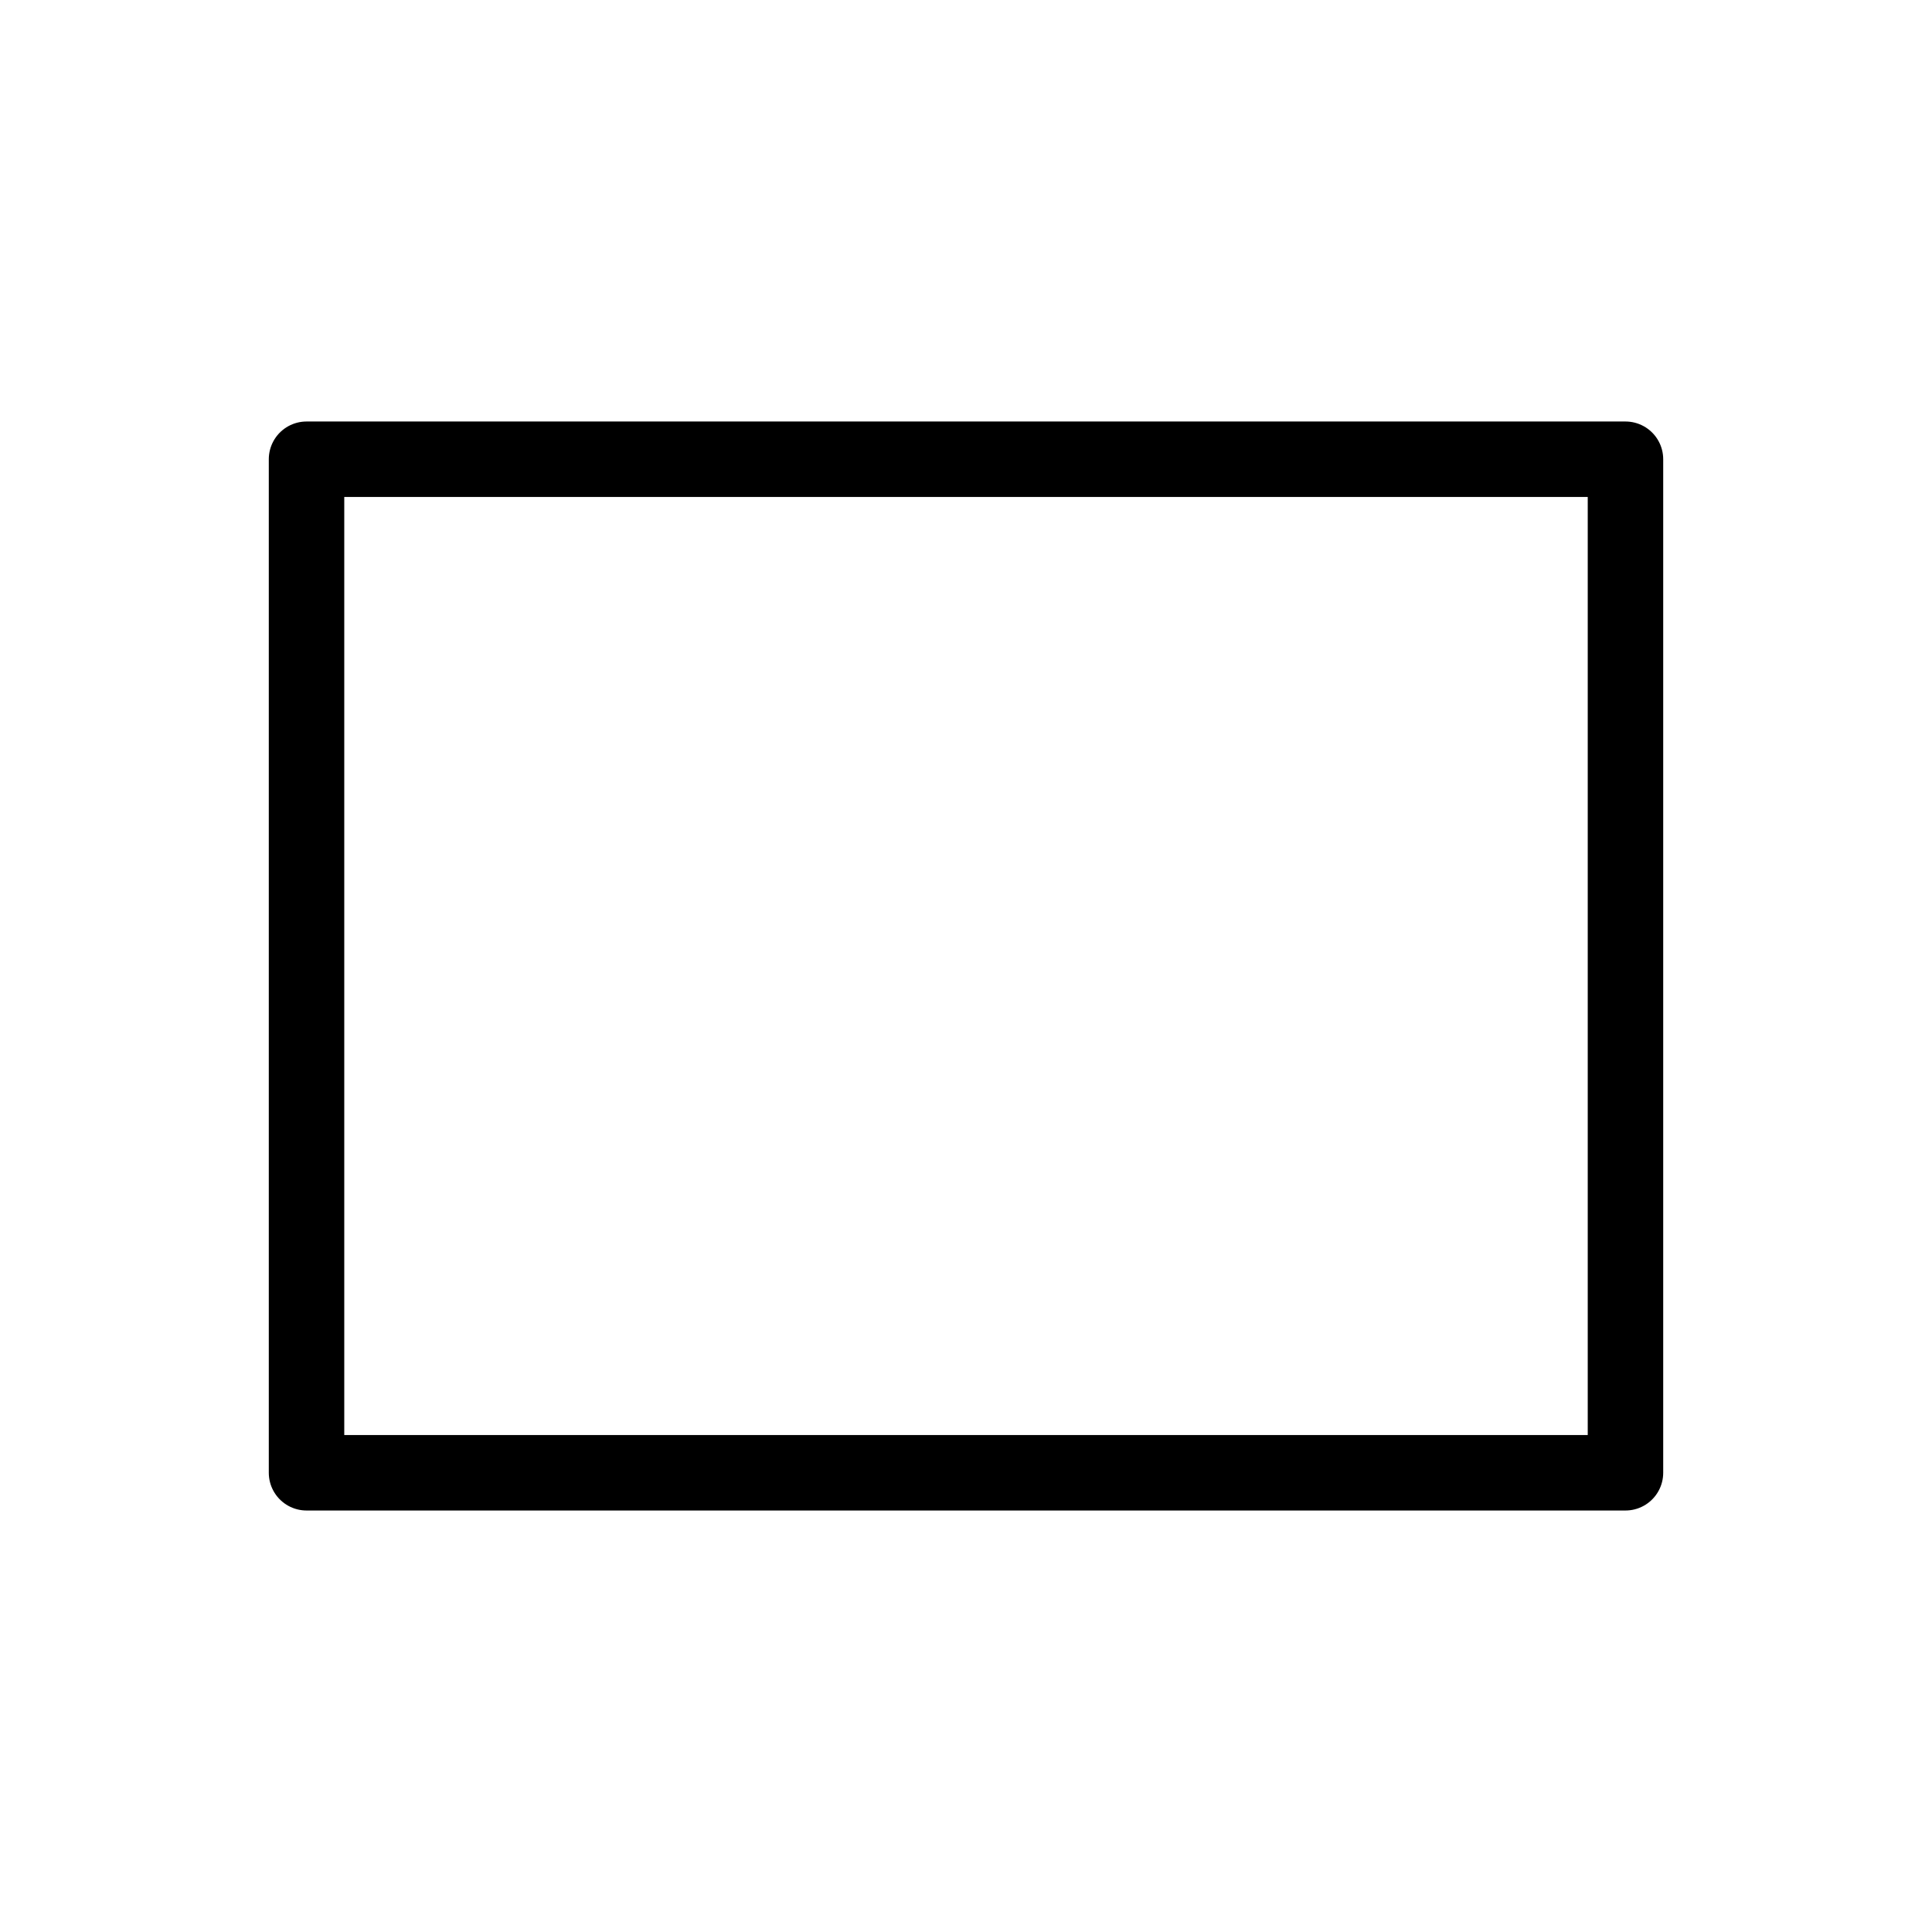
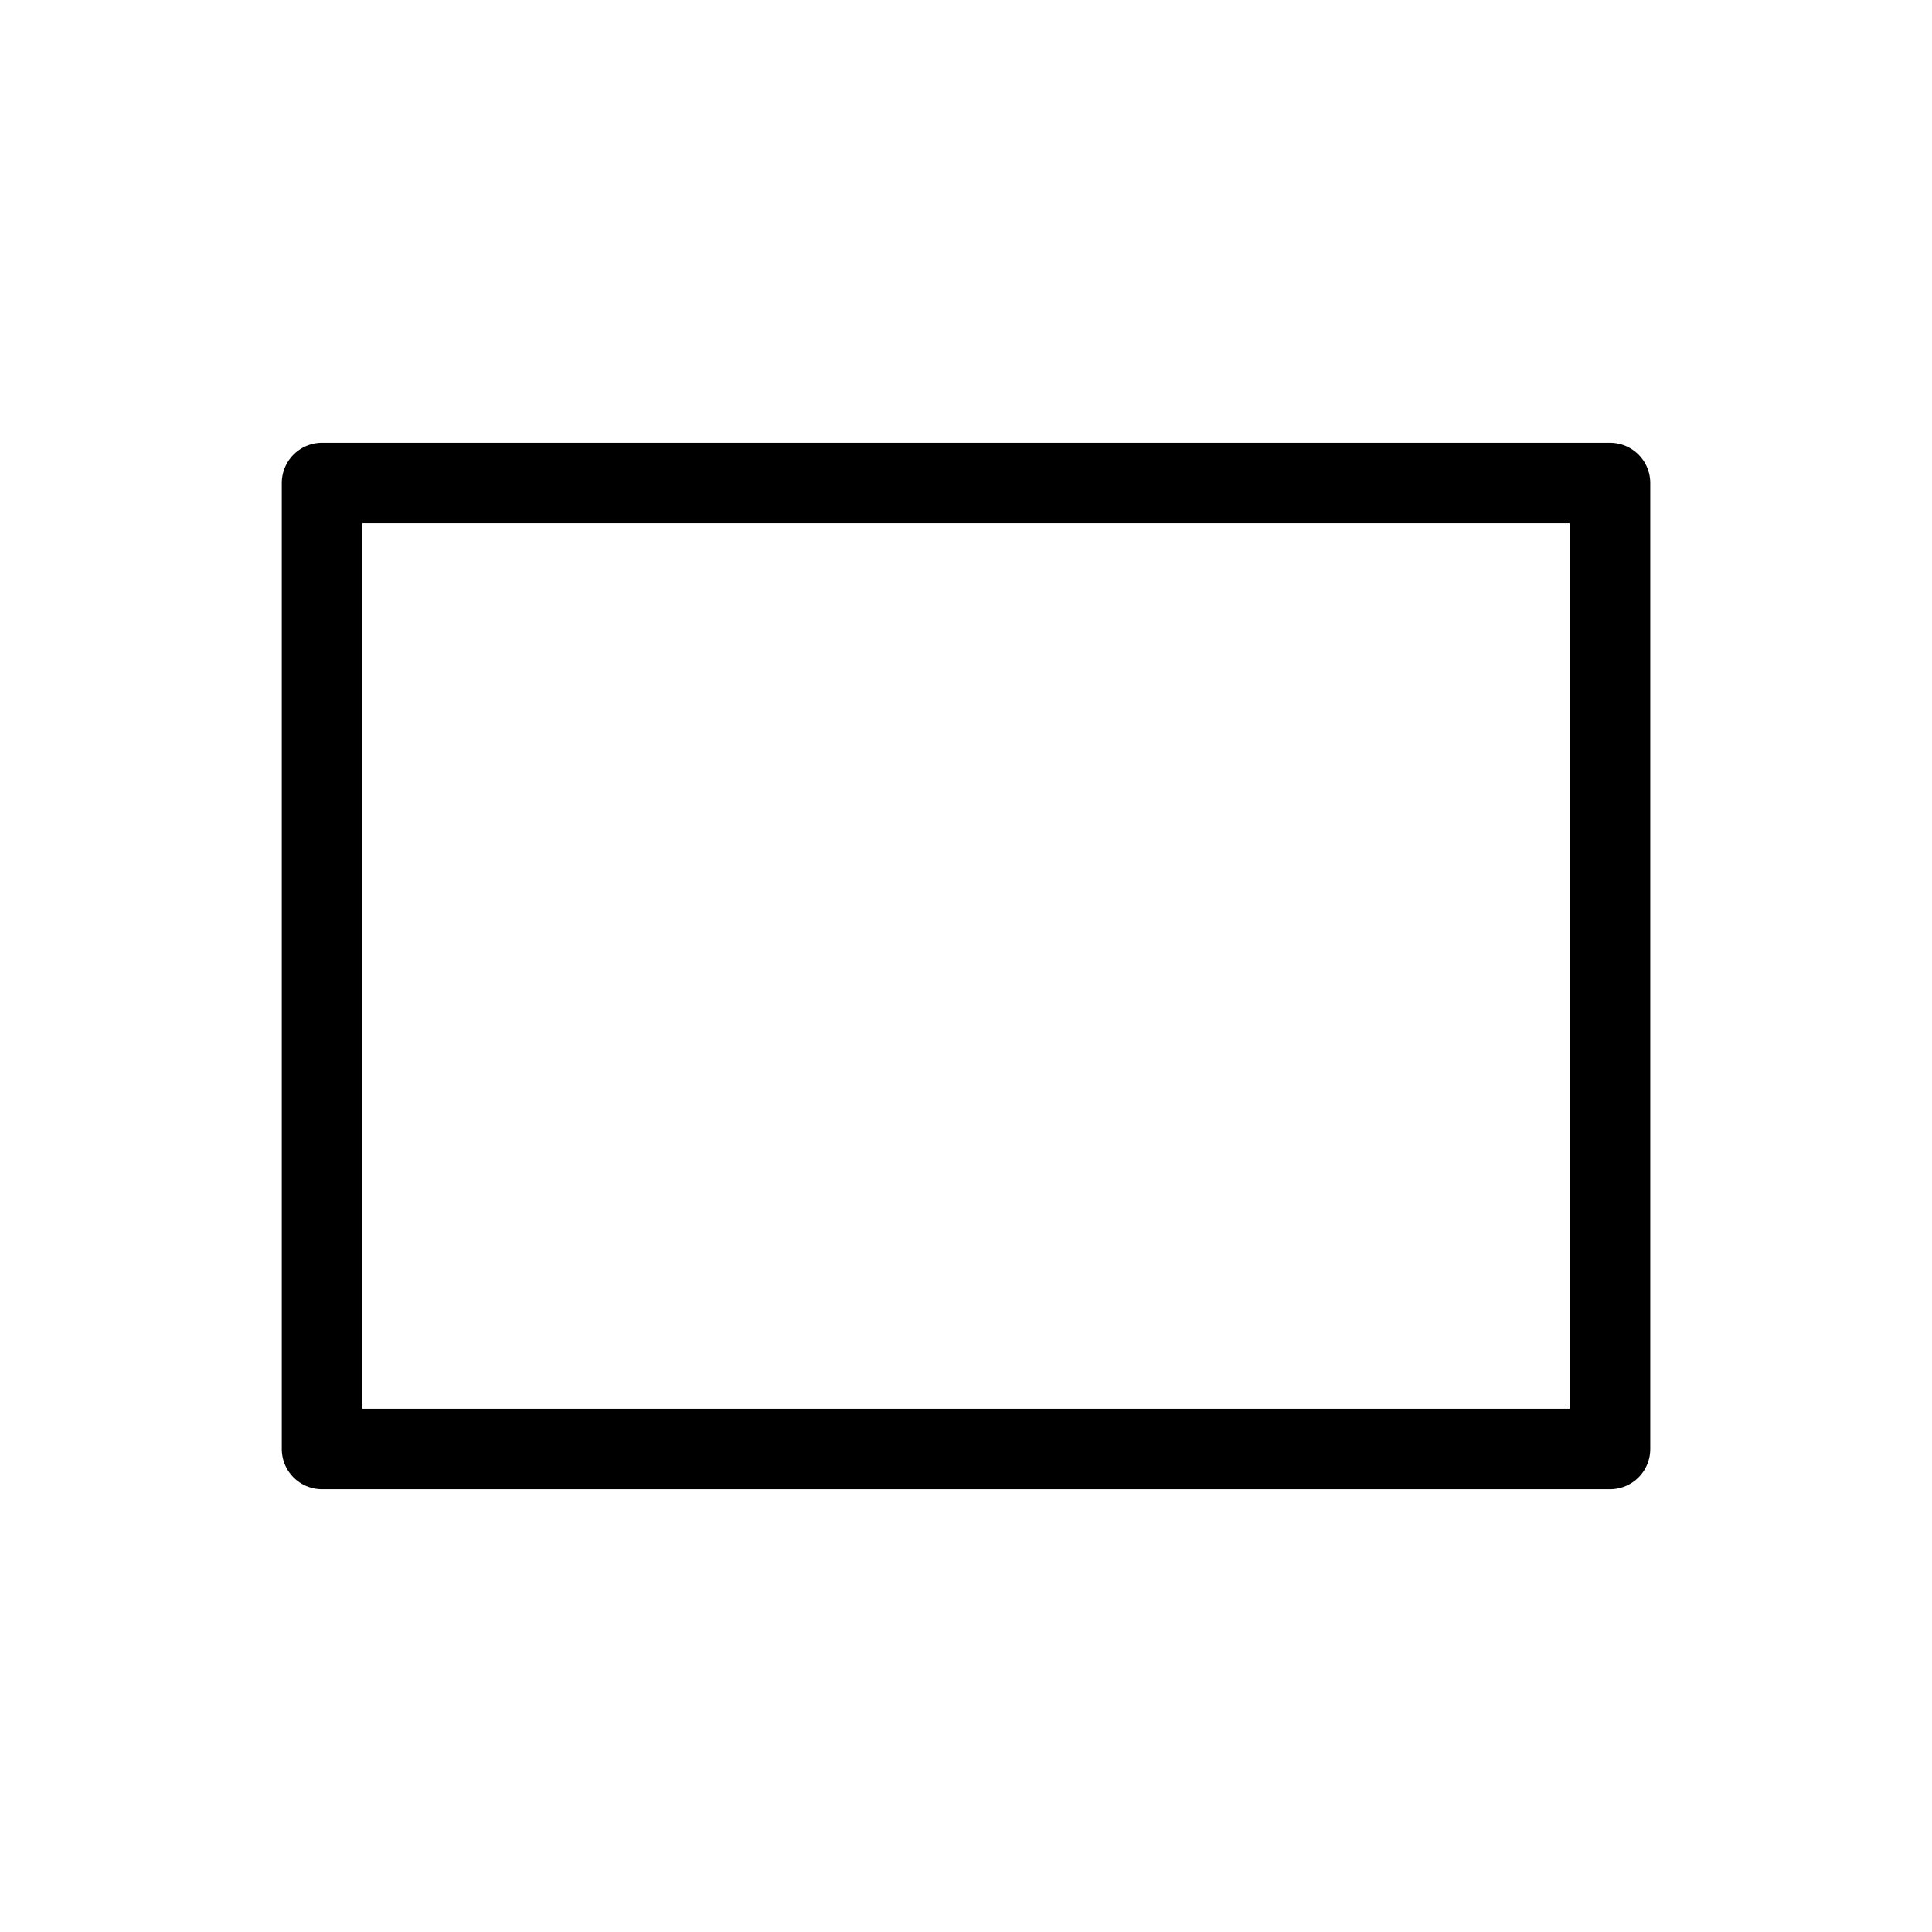
- <svg xmlns="http://www.w3.org/2000/svg" id="svg8" version="1.1" viewBox="0 0 256 256" height="256" width="256">
+ <svg xmlns="http://www.w3.org/2000/svg" id="svg8" version="1.1" viewBox="0 0 48 48" height="48" width="48">
  <defs id="defs2" />
  <g transform="translate(-12.56771)" id="layer1">
-     <rect style="fill:none;fill-rule:evenodd;stroke:#000000;stroke-width:10;stroke-linecap:round;stroke-linejoin:round;stroke-miterlimit:4;stroke-dasharray:none;stroke-opacity:1;stop-color:#000000" id="rect952" width="174.767" height="134.298" x="53.184" y="60.851" />
+     <rect style="fill:none;fill-rule:evenodd;stroke:#000000;stroke-width:2;stroke-linecap:round;stroke-linejoin:round;stroke-miterlimit:4;stroke-dasharray:none;stroke-opacity:1;stop-color:#000000" id="rect952" width="32" height="24" x="20.568" y="12" />
  </g>
</svg>
